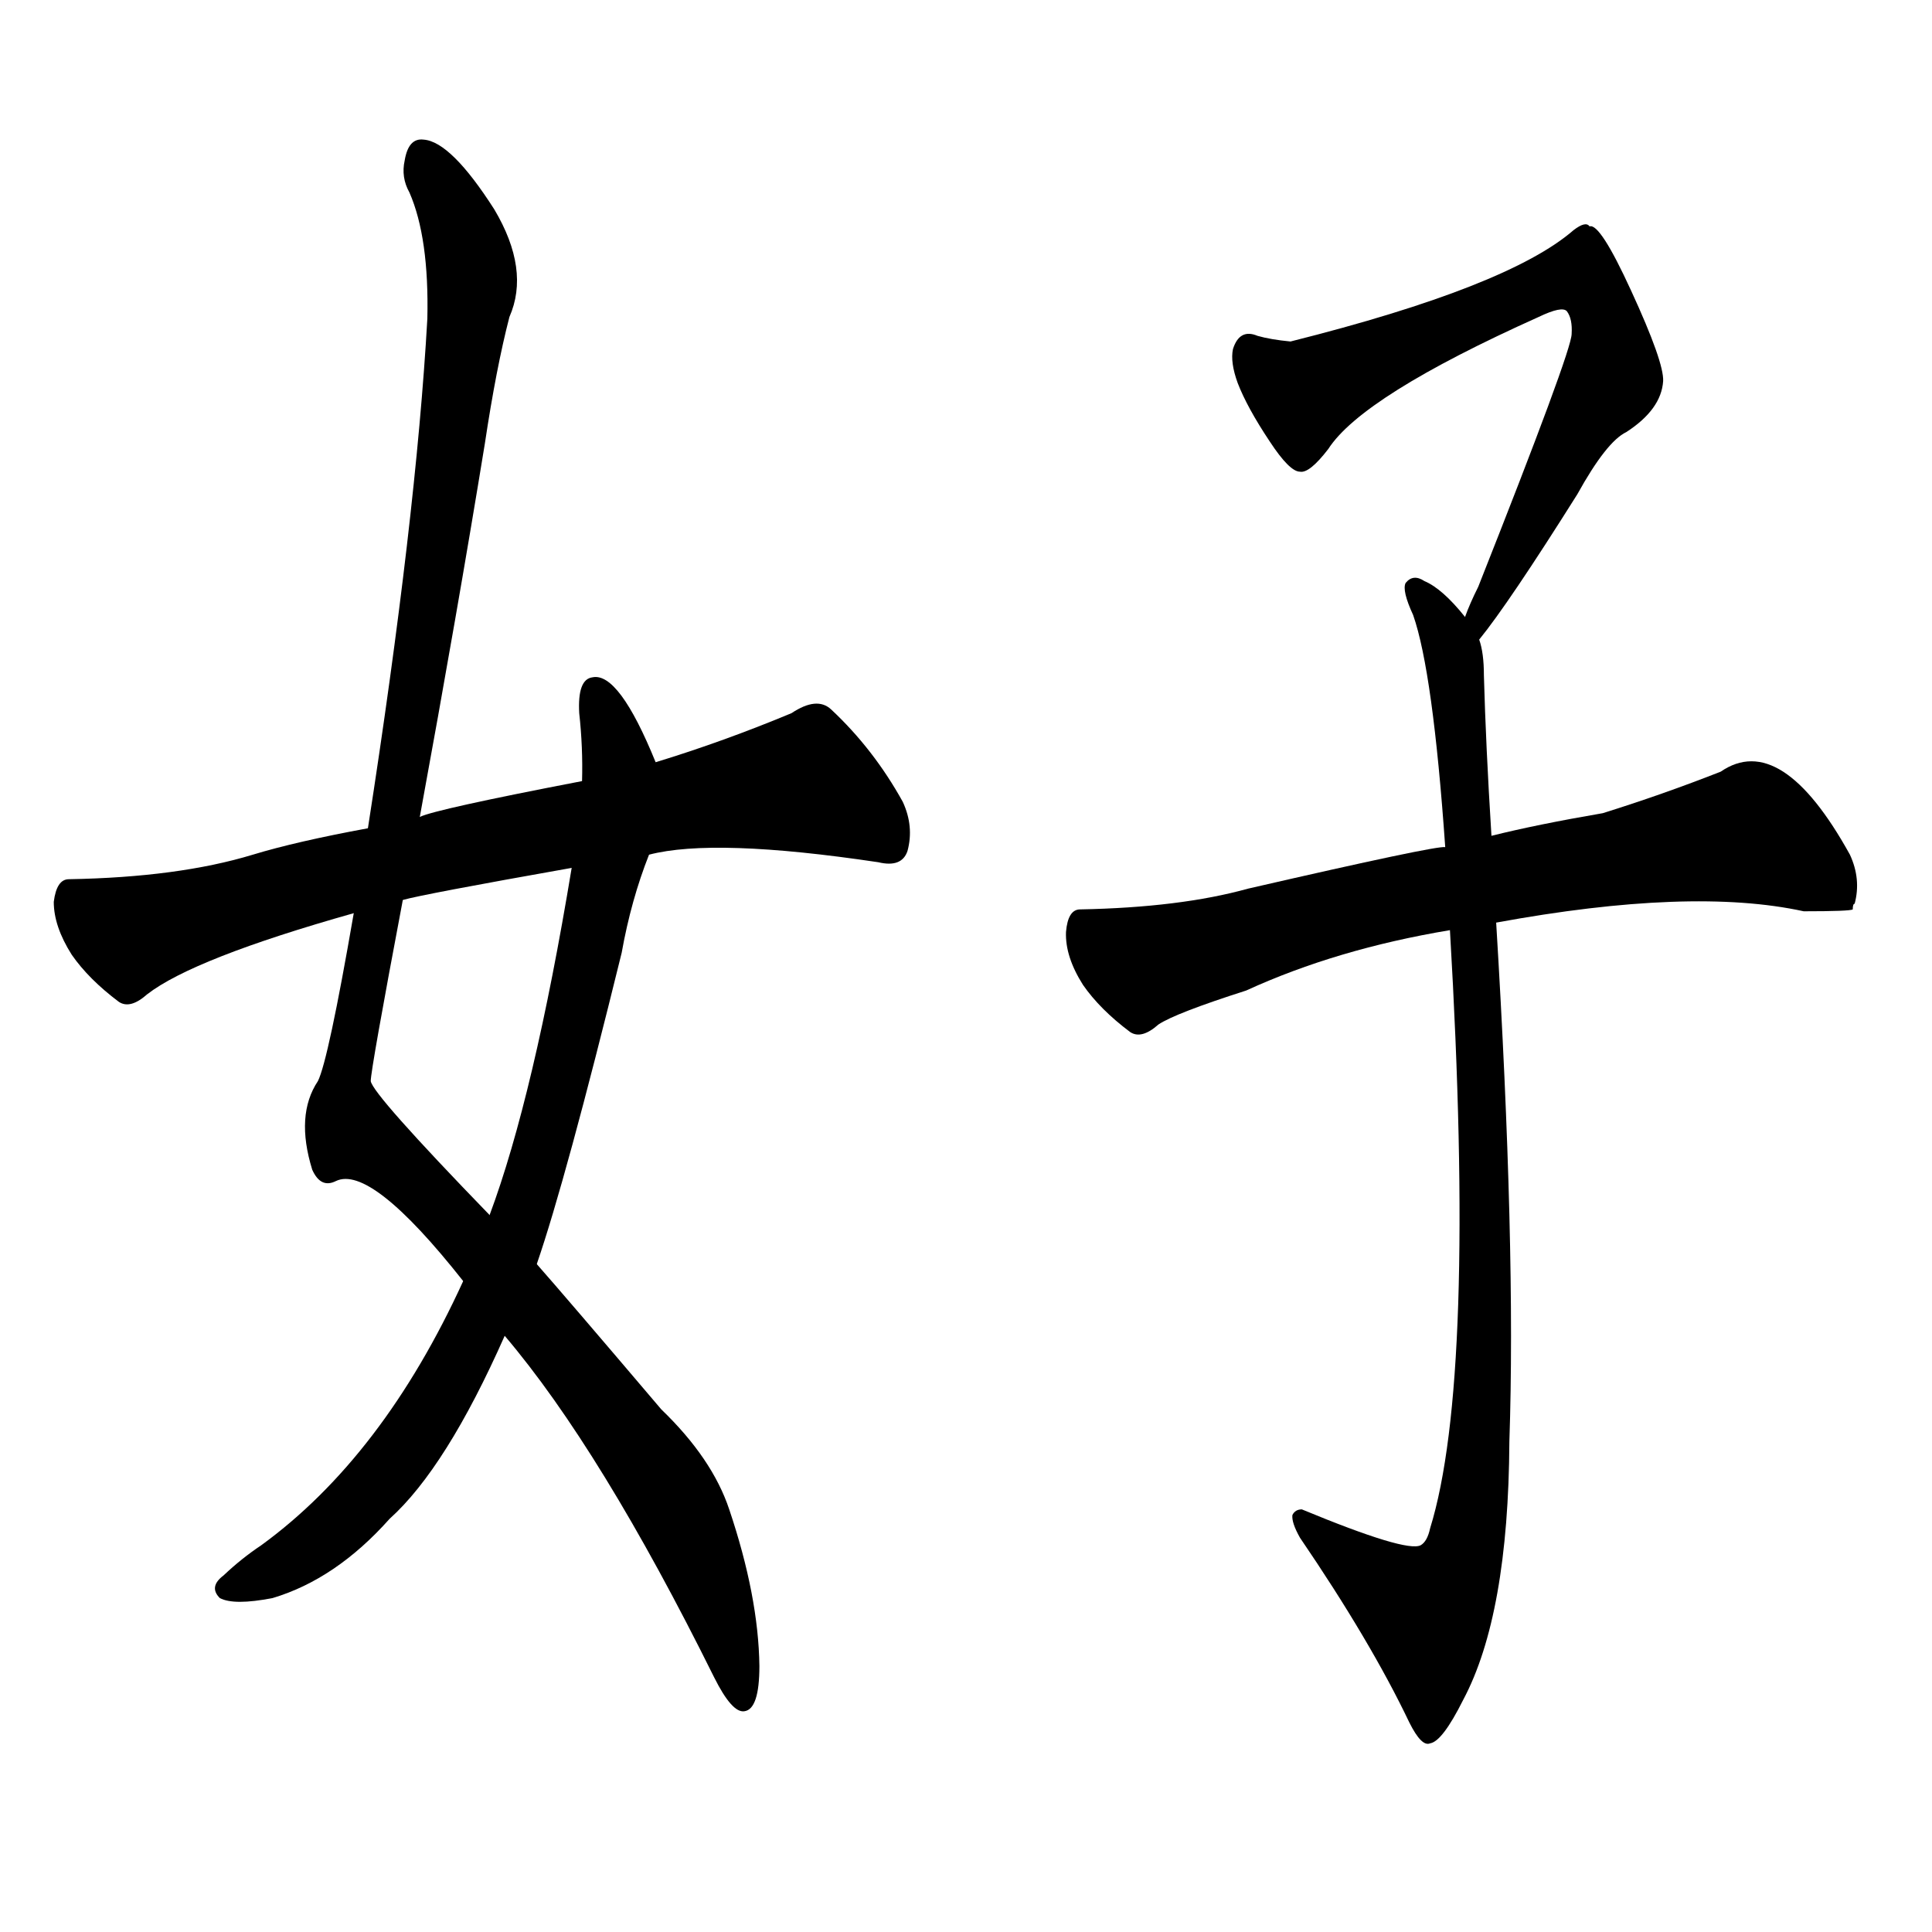
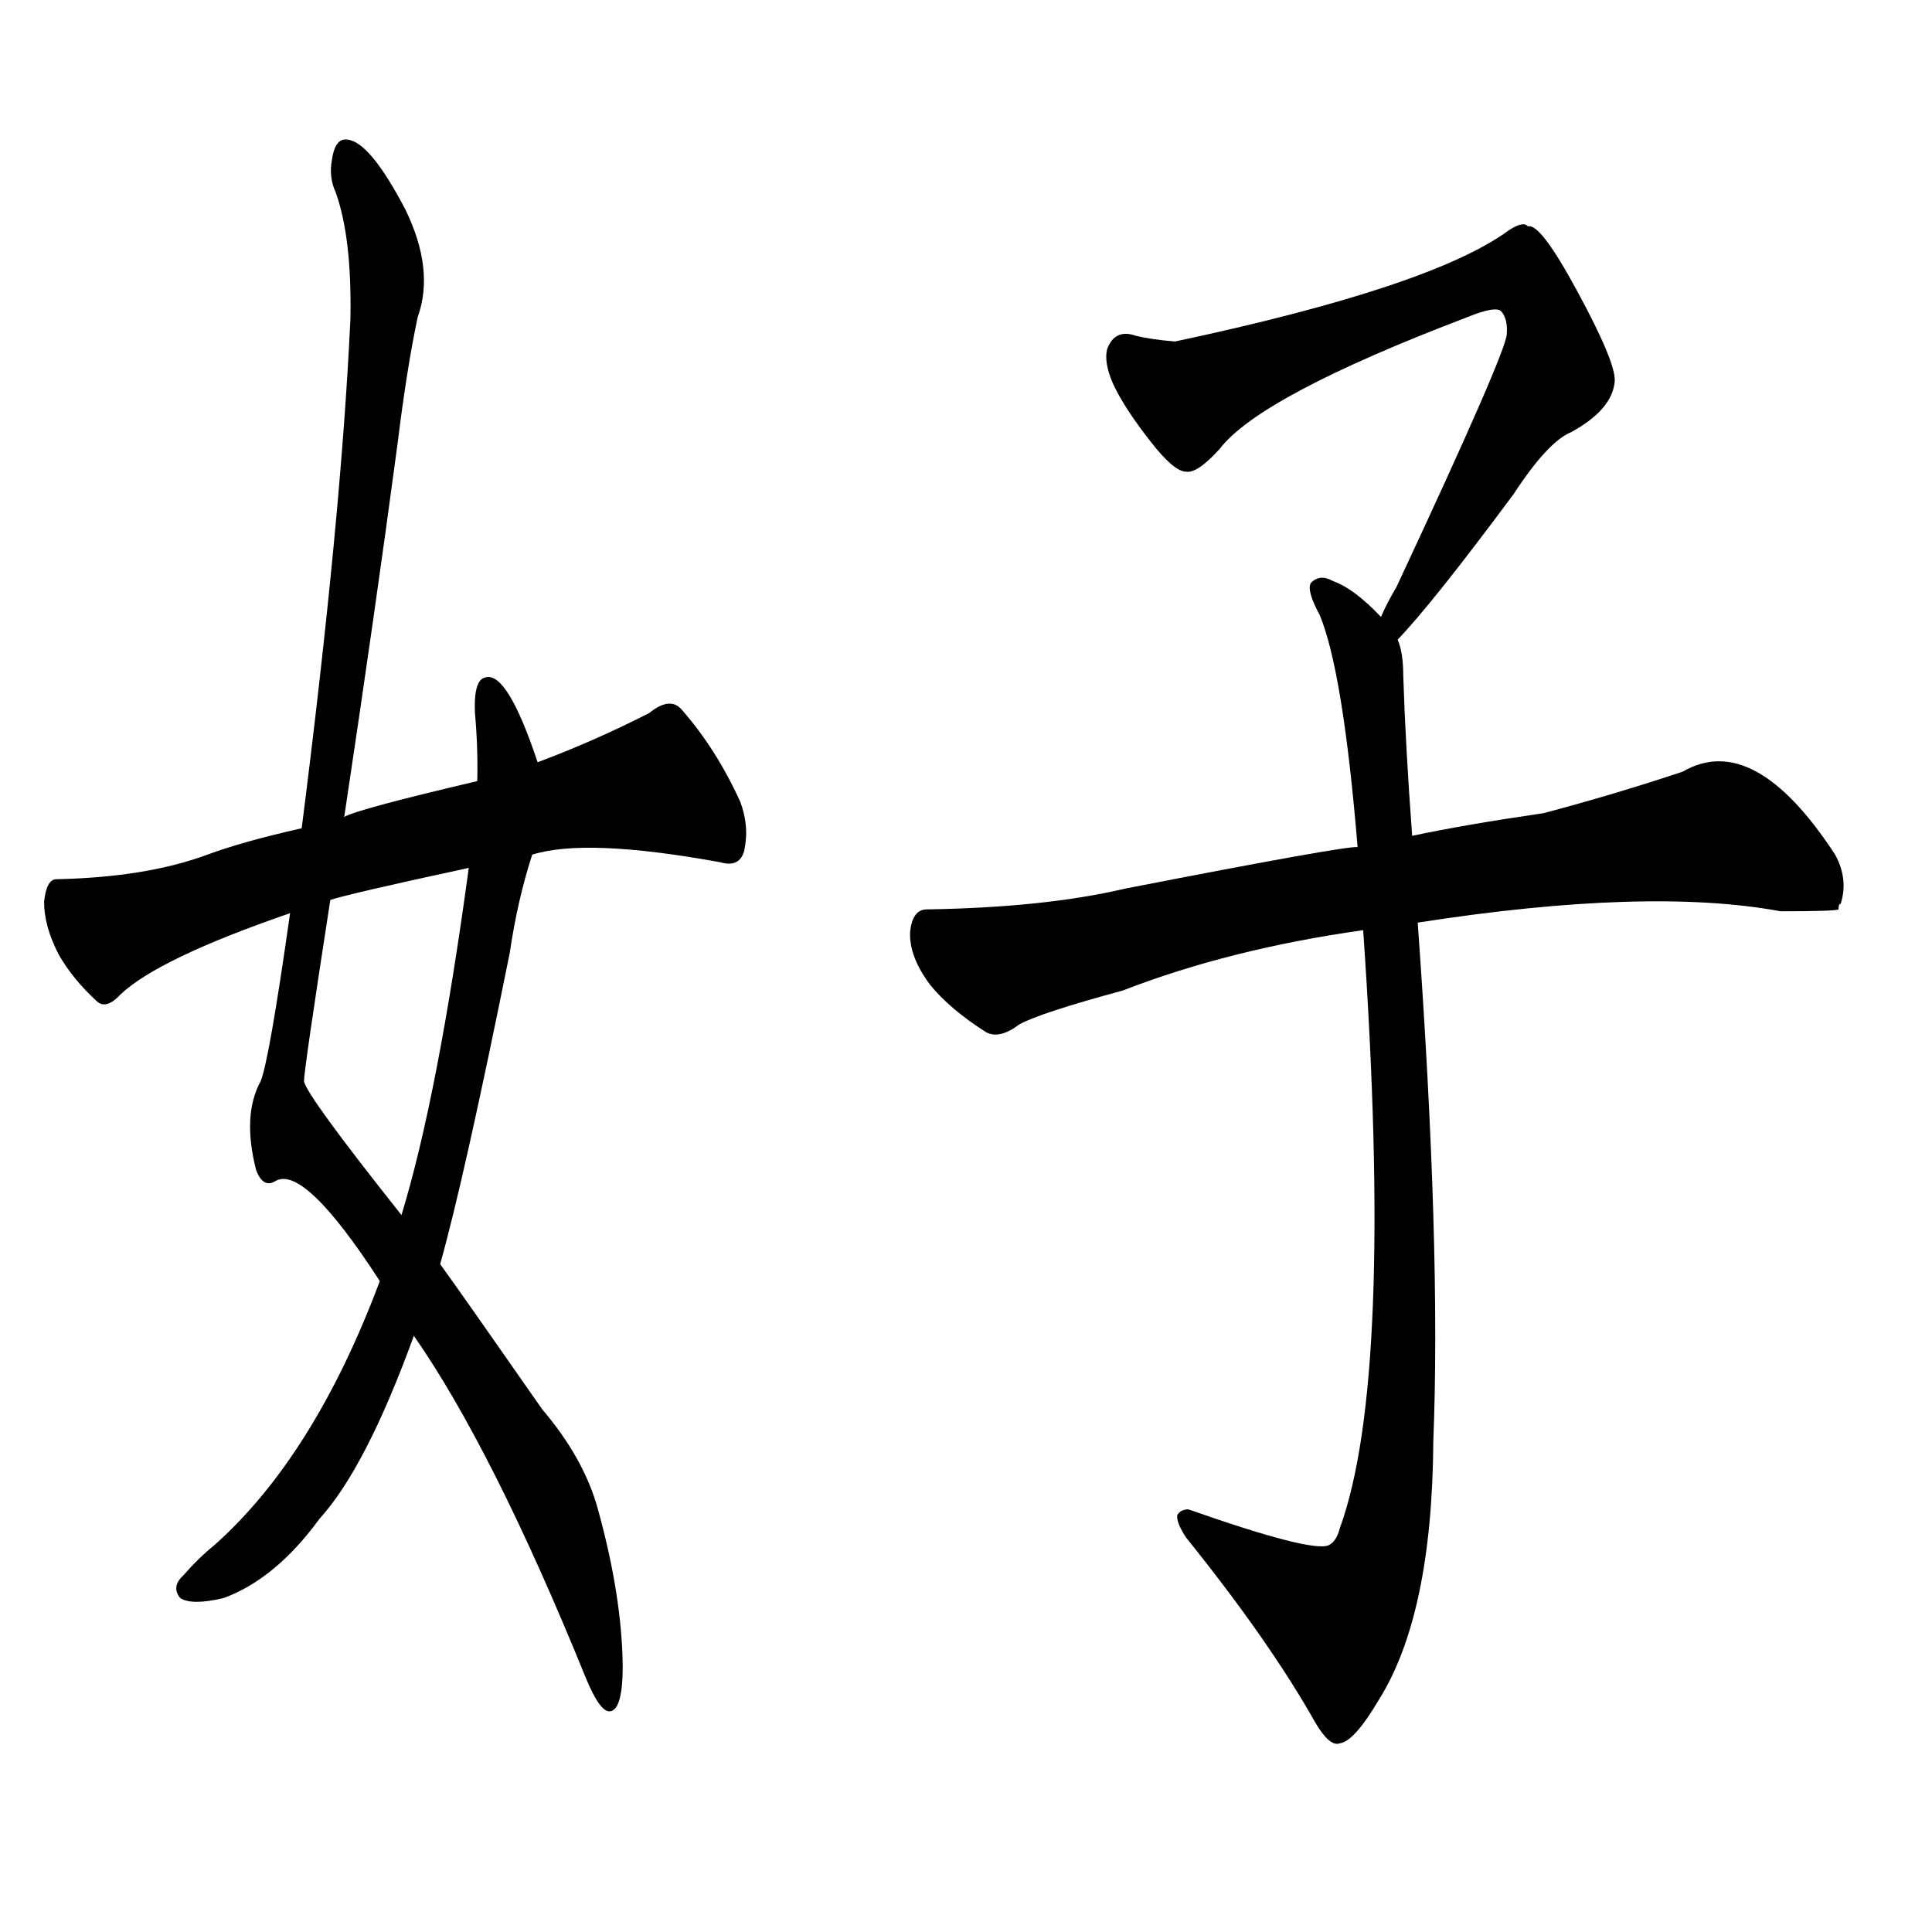
<svg xmlns="http://www.w3.org/2000/svg" viewBox="0 0 256 256" width="256" height="256" style="color: #000">
-   <g transform="translate(0.00,0.00) scale(0.125,0.25) translate(0,900) scale(1,-1)">
+   <g transform="translate(0.00,0.00) scale(0.1025,0.25) translate(0,900) scale(1,-1)">
    <path d="M 445 467 Q 485 576 514 665 Q 526 705 540 732 Q 562 757 524 789 Q 478 825 449 826 Q 433 827 429 815 Q 425 806 434 798 Q 455 774 453 731 Q 441 625 390 461 L 375 416 Q 348 338 337 327 Q 313 309 331 280 Q 340 270 356 274 Q 393 283 491 221 L 535 192 Q 637 132 757 11 Q 776 -8 789 -7 Q 805 -6 805 17 Q 804 54 773 100 Q 755 127 701 153 Q 599 213 569 230 L 519 256 Q 395 320 393 327 Q 393 333 427 423 L 445 467 Z" fill="currentColor" />
    <path d="M 695 496 Q 656 544 628 541 Q 612 540 614 522 Q 618 504 617 486 L 606 440 Q 566 319 519 256 L 491 221 Q 406 128 277 81 Q 256 74 237 65 Q 221 59 233 53 Q 248 49 289 53 Q 356 63 413 95 Q 473 122 535 192 L 569 230 Q 600 275 659 395 Q 669 423 688 447 C 705 472 710 479 695 496 Z" fill="currentColor" />
    <path d="M 688 447 Q 757 456 931 443 Q 956 440 962 449 Q 969 462 957 475 Q 926 503 881 524 Q 866 531 839 522 Q 767 507 695 496 L 617 486 Q 461 471 445 467 L 390 461 Q 314 454 268 447 Q 189 435 73 434 Q 60 434 57 422 Q 57 409 76 394 Q 94 381 126 369 Q 138 365 156 373 Q 205 392 375 416 L 427 423 Q 448 426 606 440 L 688 447 Z" fill="currentColor" />
  </g>
-   <g transform="translate(128.00,0.00) scale(0.125,0.25) translate(0,900) scale(1,-1)">
+   <g transform="translate(104.96,0.00) scale(0.1475,0.25) translate(0,900) scale(1,-1)">
    <path d="M 544 561 Q 575 580 648 638 Q 679 666 700 671 Q 737 683 739 698 Q 740 708 705 746 Q 672 782 661 780 Q 657 783 644 778 Q 575 748 344 719 Q 323 720 309 722 Q 290 726 283 715 Q 280 708 288 697 Q 298 684 322 666 Q 343 650 354 650 Q 364 649 384 662 Q 420 690 607 732 Q 632 738 637 735 Q 643 731 642 723 Q 642 714 543 589 Q 534 580 529 573 C 509 550 519 545 544 561 Z" fill="currentColor" />
    <path d="M 529 573 Q 505 588 486 592 Q 474 596 466 591 Q 462 587 474 574 Q 495 544 508 451 L 513 407 Q 541 169 492 90 Q 489 83 482 81 Q 467 77 356 100 Q 349 100 346 97 Q 345 93 354 85 Q 429 30 470 -13 Q 483 -26 492 -24 Q 505 -23 527 -1 Q 575 44 576 136 Q 583 239 562 411 L 557 457 Q 551 505 549 542 Q 549 554 544 561 L 529 573 Z" fill="currentColor" />
    <path d="M 508 451 Q 499 452 299 429 Q 227 419 121 418 Q 108 418 106 406 Q 105 393 124 378 Q 142 365 174 353 Q 186 349 204 357 Q 222 363 297 375 Q 393 397 513 407 L 562 411 Q 769 430 888 417 Q 937 417 940 418 Q 940 421 942 421 Q 949 434 937 447 Q 864 513 800 491 Q 739 479 675 469 Q 605 463 557 457 L 508 451 Z" fill="currentColor" />
  </g>
</svg>
